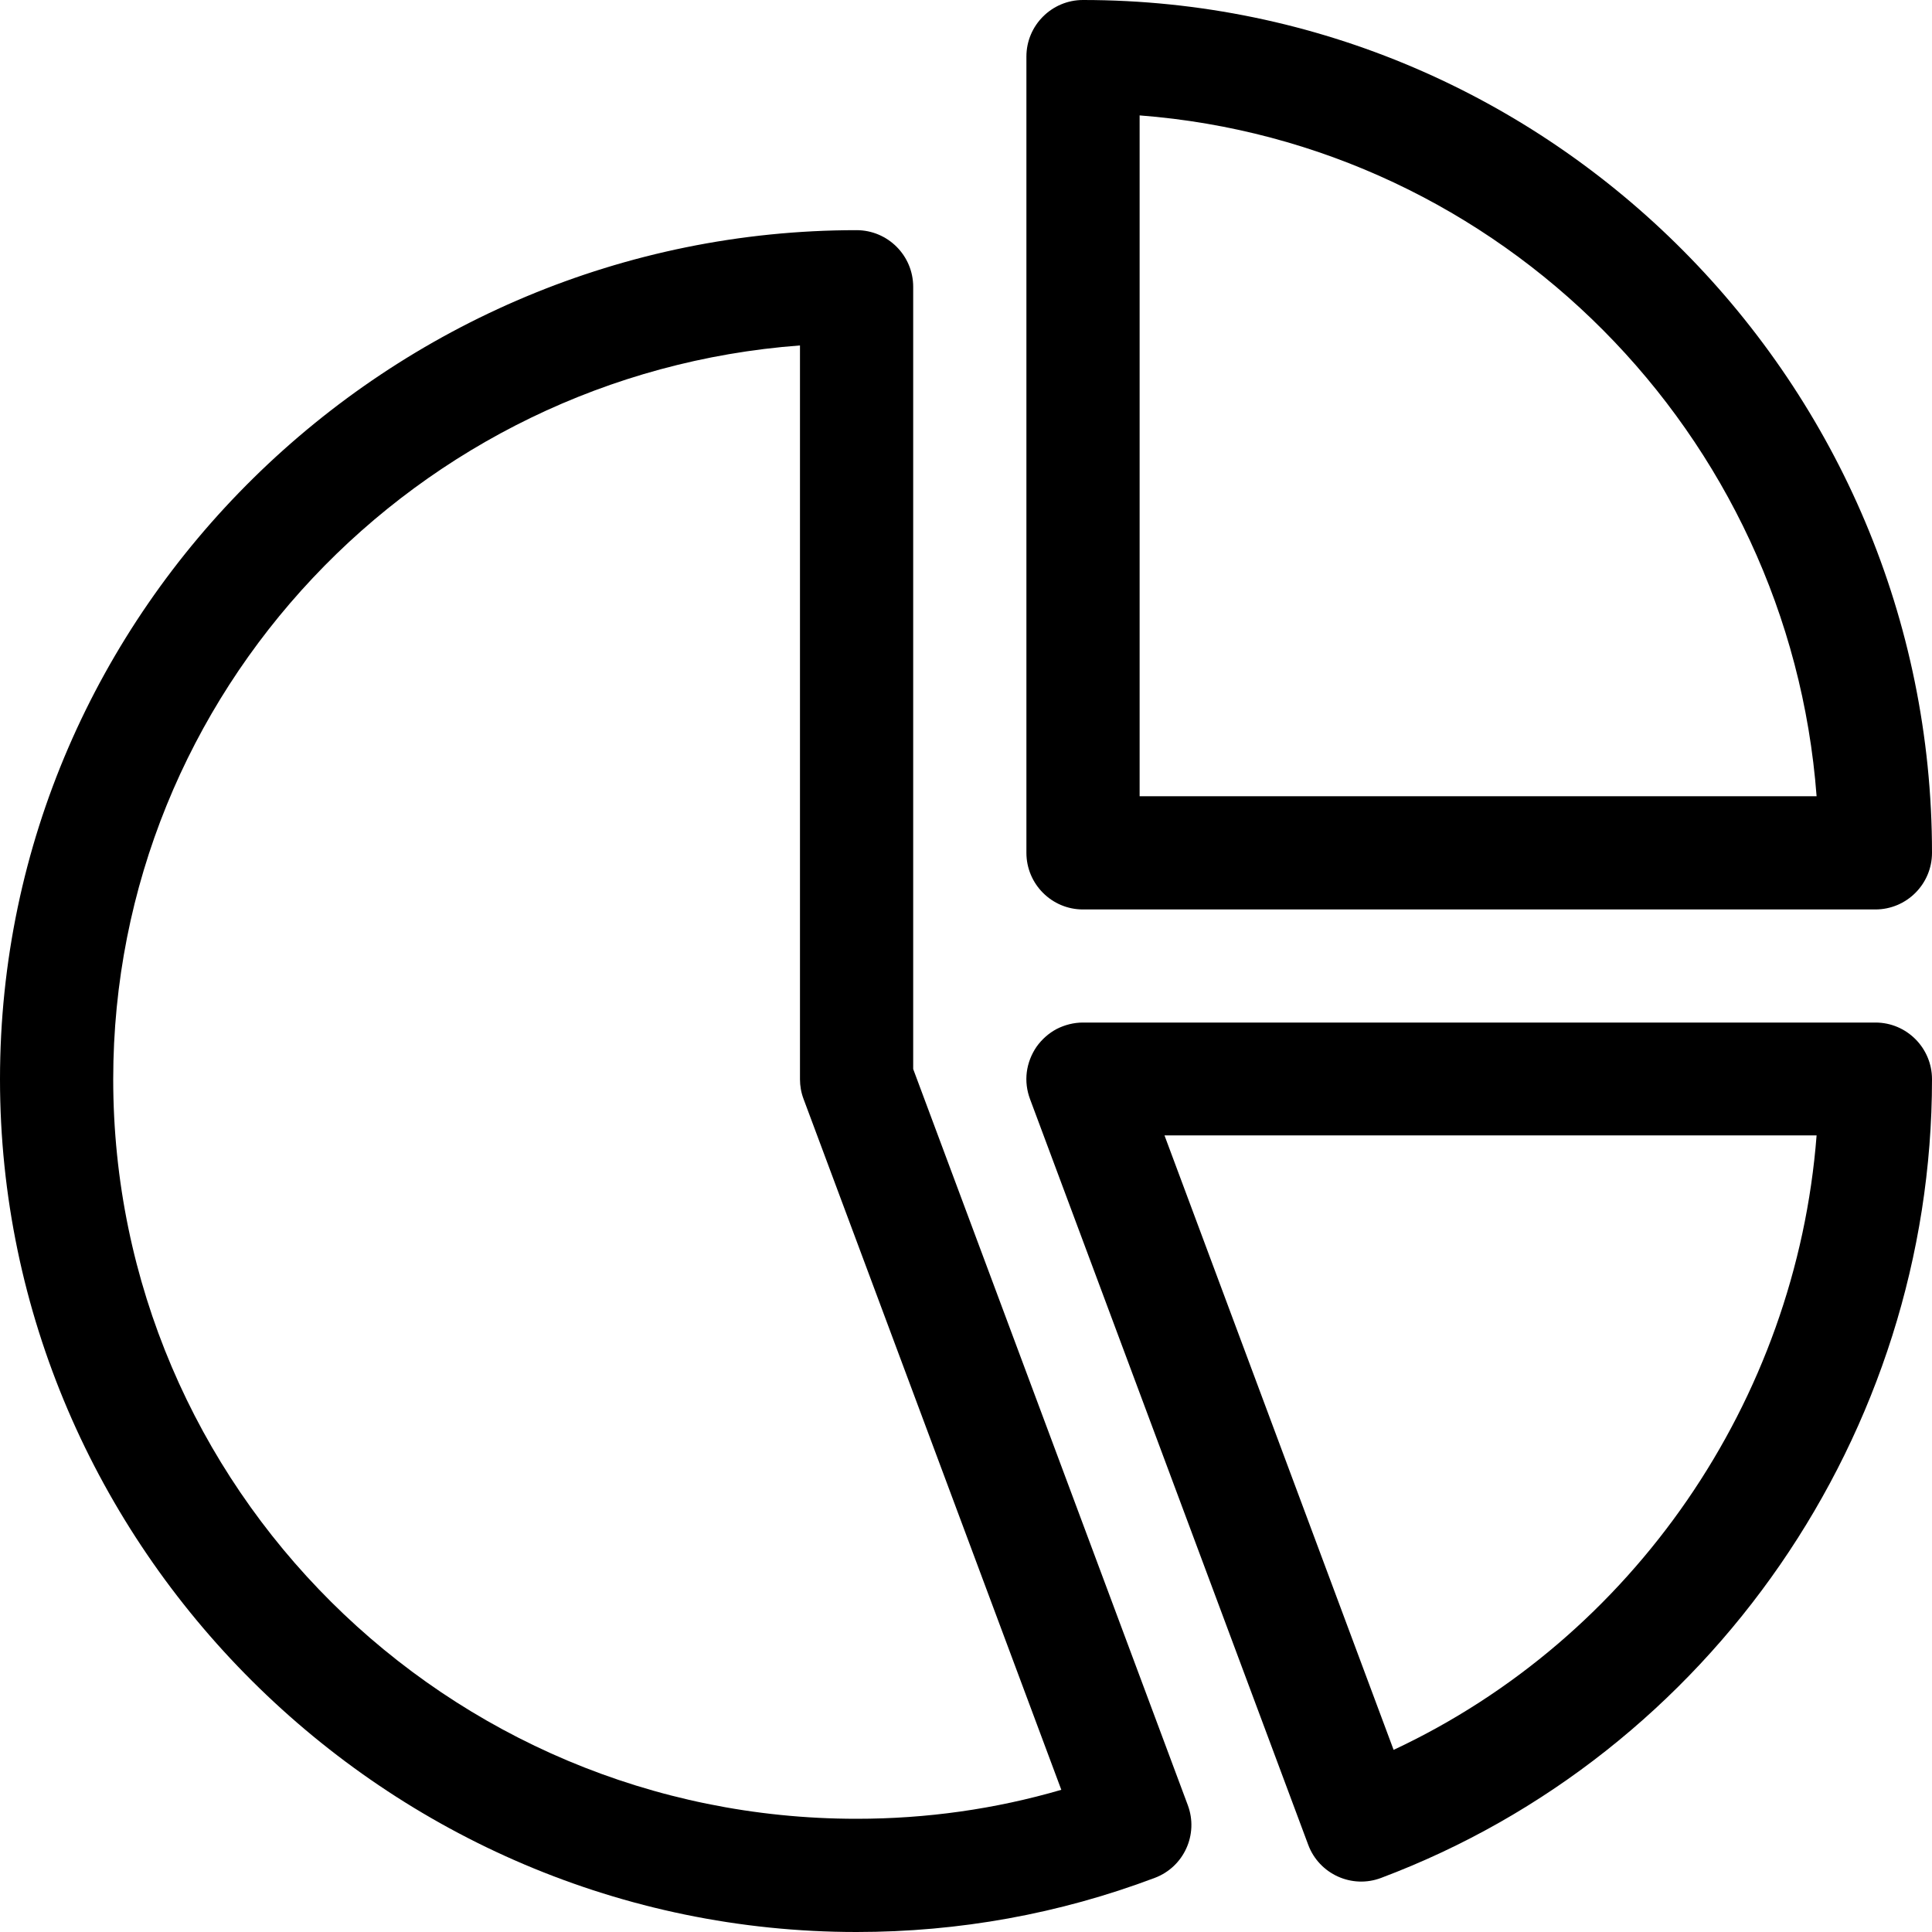
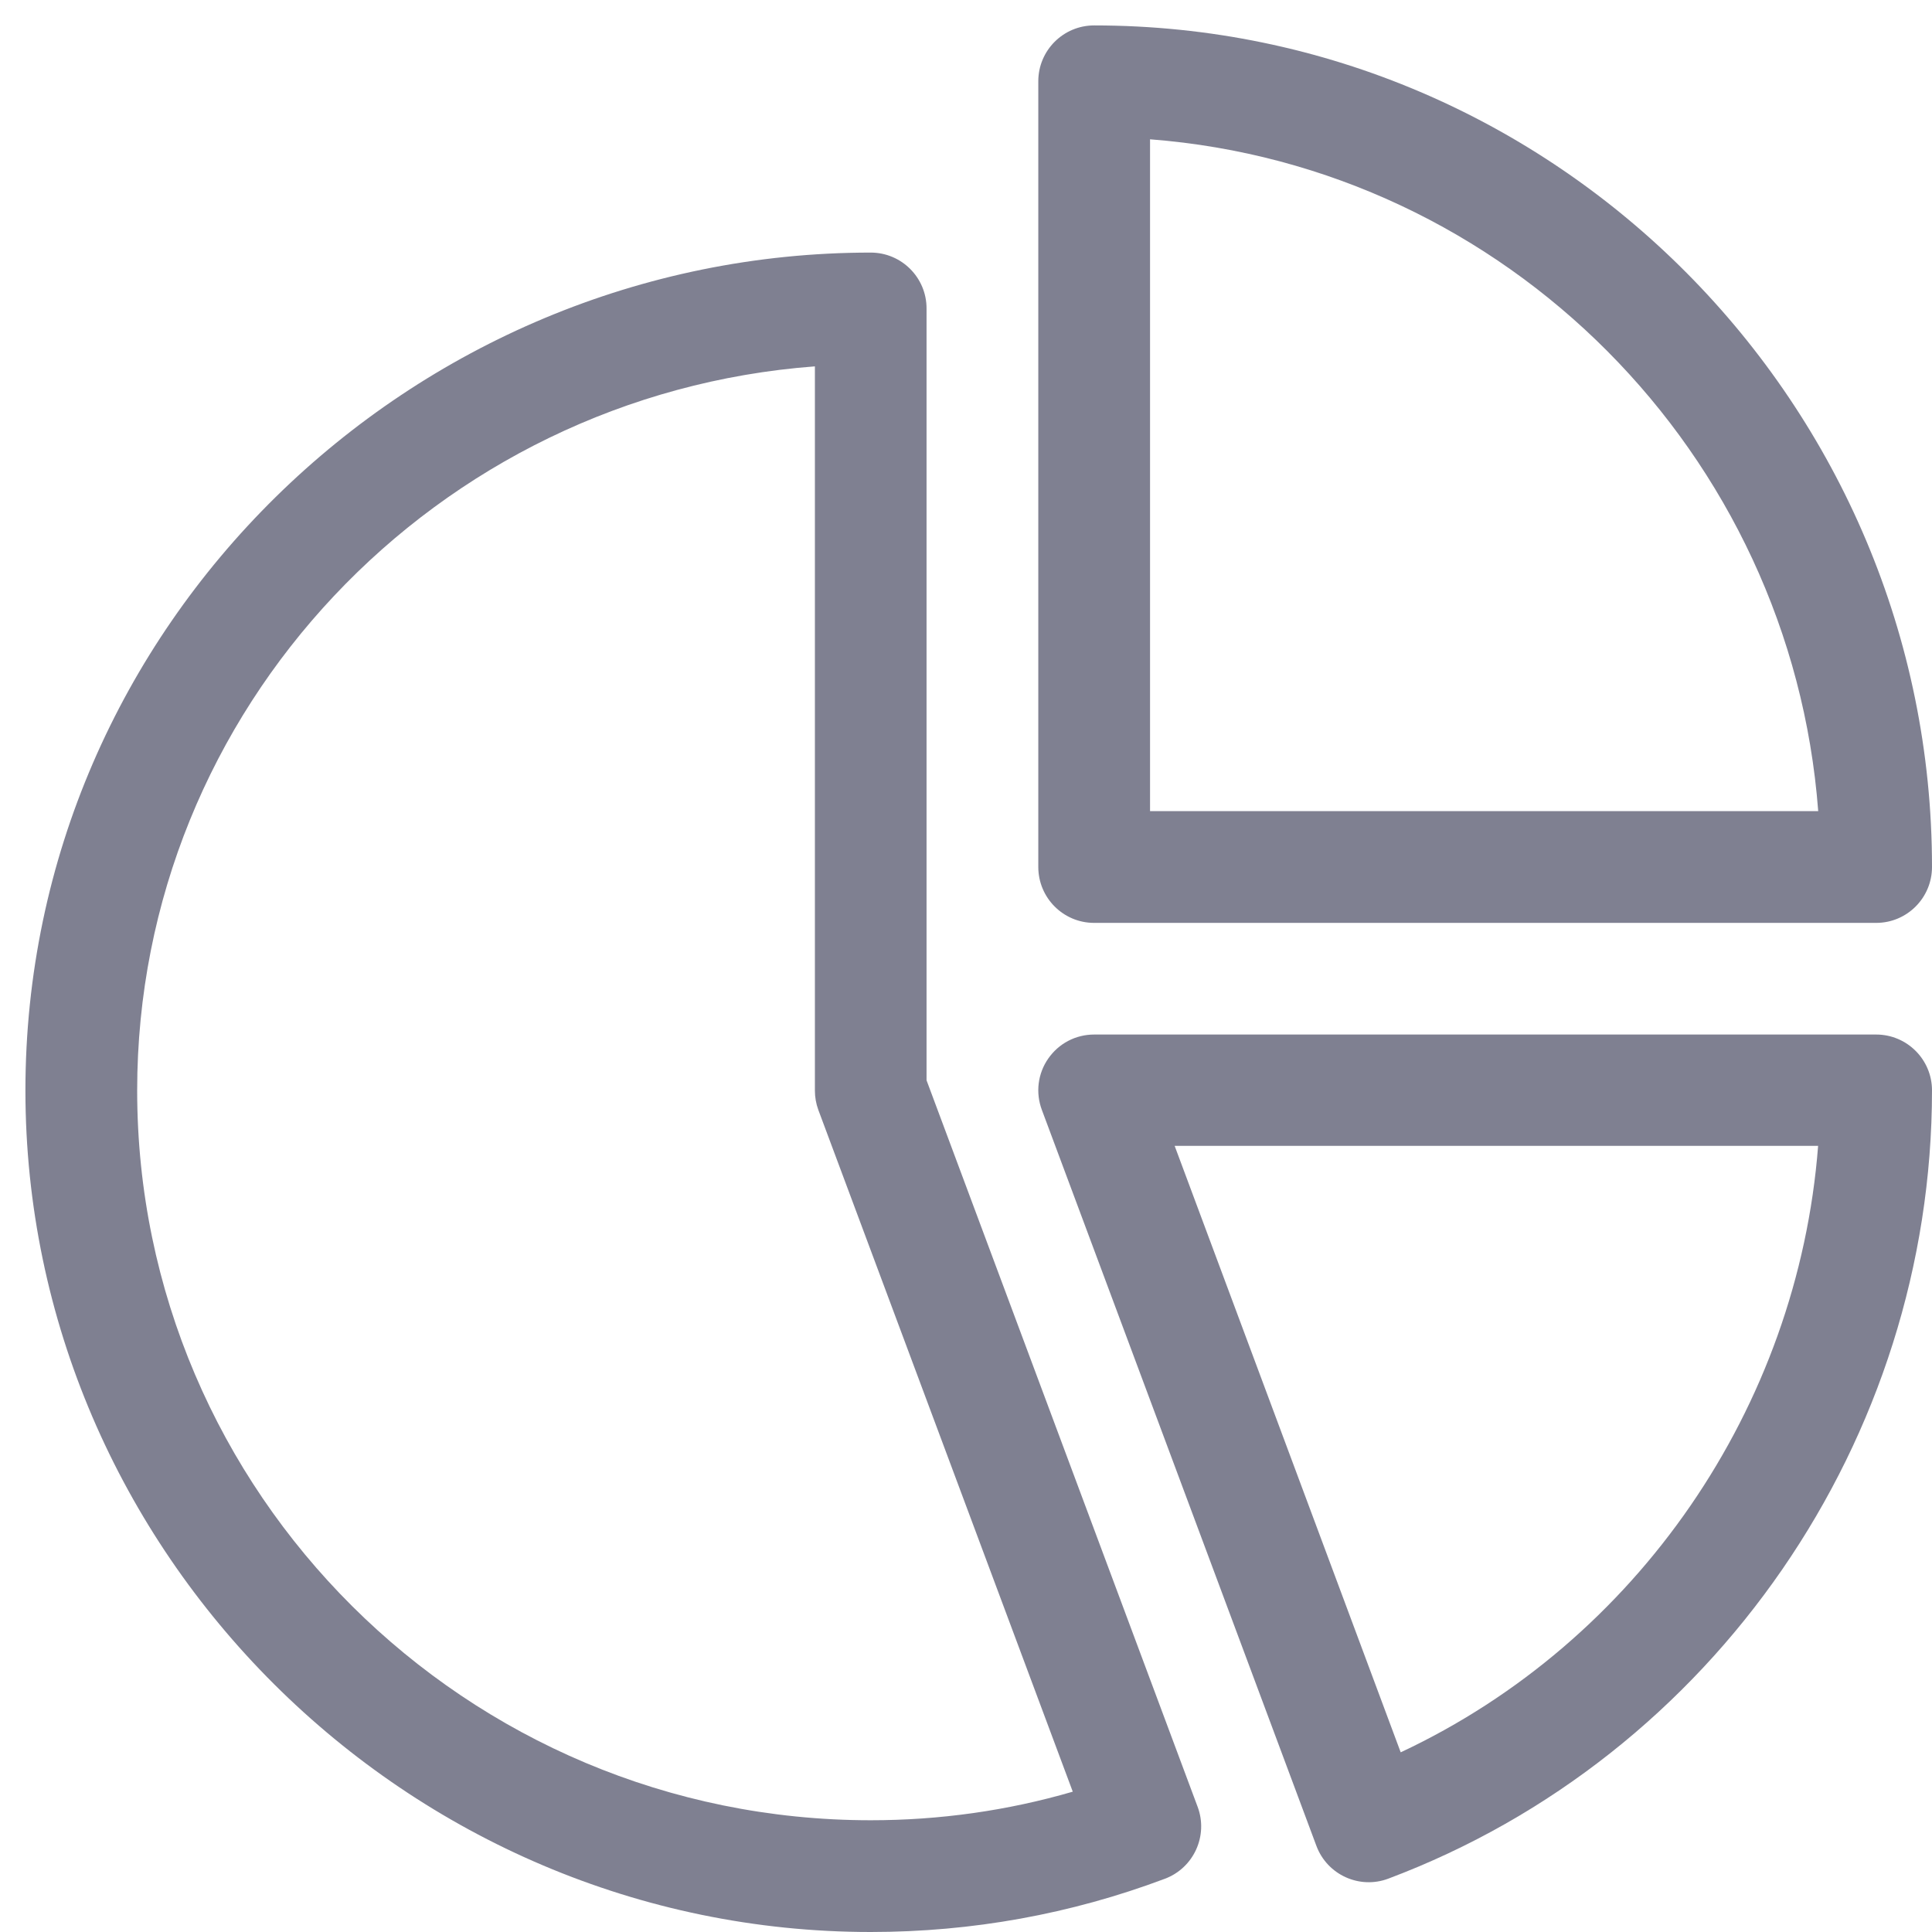
- <svg xmlns="http://www.w3.org/2000/svg" width="15" height="15" viewBox="0 0 15 15" fill="currentColor">
-   <path d="M8.408 0C8.166 0 7.969 0.197 7.969 0.439V6.621C7.969 6.864 8.166 7.061 8.408 7.061H14.56C14.803 7.061 15 6.864 15 6.621C15 2.985 12.049 0 8.408 0ZM8.848 6.182V0.896C11.649 1.111 13.892 3.366 14.104 6.182H8.848ZM9.222 14.015L7.09 8.3V2.227C7.09 1.984 6.893 1.787 6.65 1.787C3.032 1.787 0 4.721 0 8.379C0 12.009 3.002 15 6.65 15C7.447 15 8.225 14.859 8.965 14.58C9.192 14.495 9.307 14.242 9.222 14.015ZM6.65 14.121C3.468 14.121 0.879 11.545 0.879 8.379C0.879 5.375 3.233 2.905 6.211 2.682V8.379C6.211 8.431 6.22 8.483 6.239 8.533L8.24 13.896C7.726 14.046 7.193 14.121 6.65 14.121Z" />
-   <path d="M14.561 7.939H8.408C8.337 7.939 8.267 7.957 8.204 7.989C8.142 8.022 8.088 8.07 8.047 8.128C8.007 8.187 7.981 8.254 7.972 8.324C7.963 8.395 7.972 8.466 7.997 8.533L10.157 14.323C10.242 14.551 10.497 14.666 10.723 14.58C13.281 13.618 15 11.126 15 8.379C15 8.136 14.803 7.939 14.561 7.939ZM10.82 13.586L9.041 8.815H14.104C13.945 10.875 12.68 12.715 10.82 13.586Z" />
+ <svg xmlns="http://www.w3.org/2000/svg" width="19" height="19" viewBox="0 0 19 19" fill="none">
+   <path d="M10.76 0.25C10.457 0.25 10.211 0.496 10.211 0.799V8.526C10.211 8.83 10.457 9.076 10.76 9.076H18.451C18.754 9.076 19 8.83 19 8.526C19 3.981 15.311 0.25 10.76 0.25ZM11.31 7.977V1.37C14.811 1.639 17.614 4.457 17.881 7.977H11.31ZM11.778 17.769L9.112 10.624V3.033C9.112 2.73 8.866 2.484 8.563 2.484C4.039 2.484 0.25 6.151 0.25 10.724C0.25 15.262 4.003 19 8.563 19C9.558 19 10.532 18.824 11.457 18.476C11.74 18.369 11.884 18.053 11.778 17.769ZM8.563 17.901C4.585 17.901 1.349 14.681 1.349 10.724C1.349 6.969 4.291 3.882 8.014 3.603V10.724C8.014 10.789 8.025 10.854 8.048 10.916L10.55 17.62C9.907 17.807 9.241 17.901 8.563 17.901Z" fill="#000224" fill-opacity="0.5" />
+   <path d="M18.451 10.174H10.76C10.672 10.174 10.584 10.195 10.506 10.236C10.427 10.277 10.36 10.337 10.309 10.41C10.258 10.483 10.226 10.567 10.215 10.655C10.204 10.743 10.215 10.832 10.246 10.915L12.946 18.153C13.053 18.439 13.371 18.582 13.654 18.475C16.852 17.272 19 14.157 19 10.723C19 10.42 18.754 10.174 18.451 10.174ZM13.775 17.233L11.552 11.269H17.88C17.681 13.843 16.1 16.143 13.775 17.233Z" fill="#000224" fill-opacity="0.5" />
</svg>
